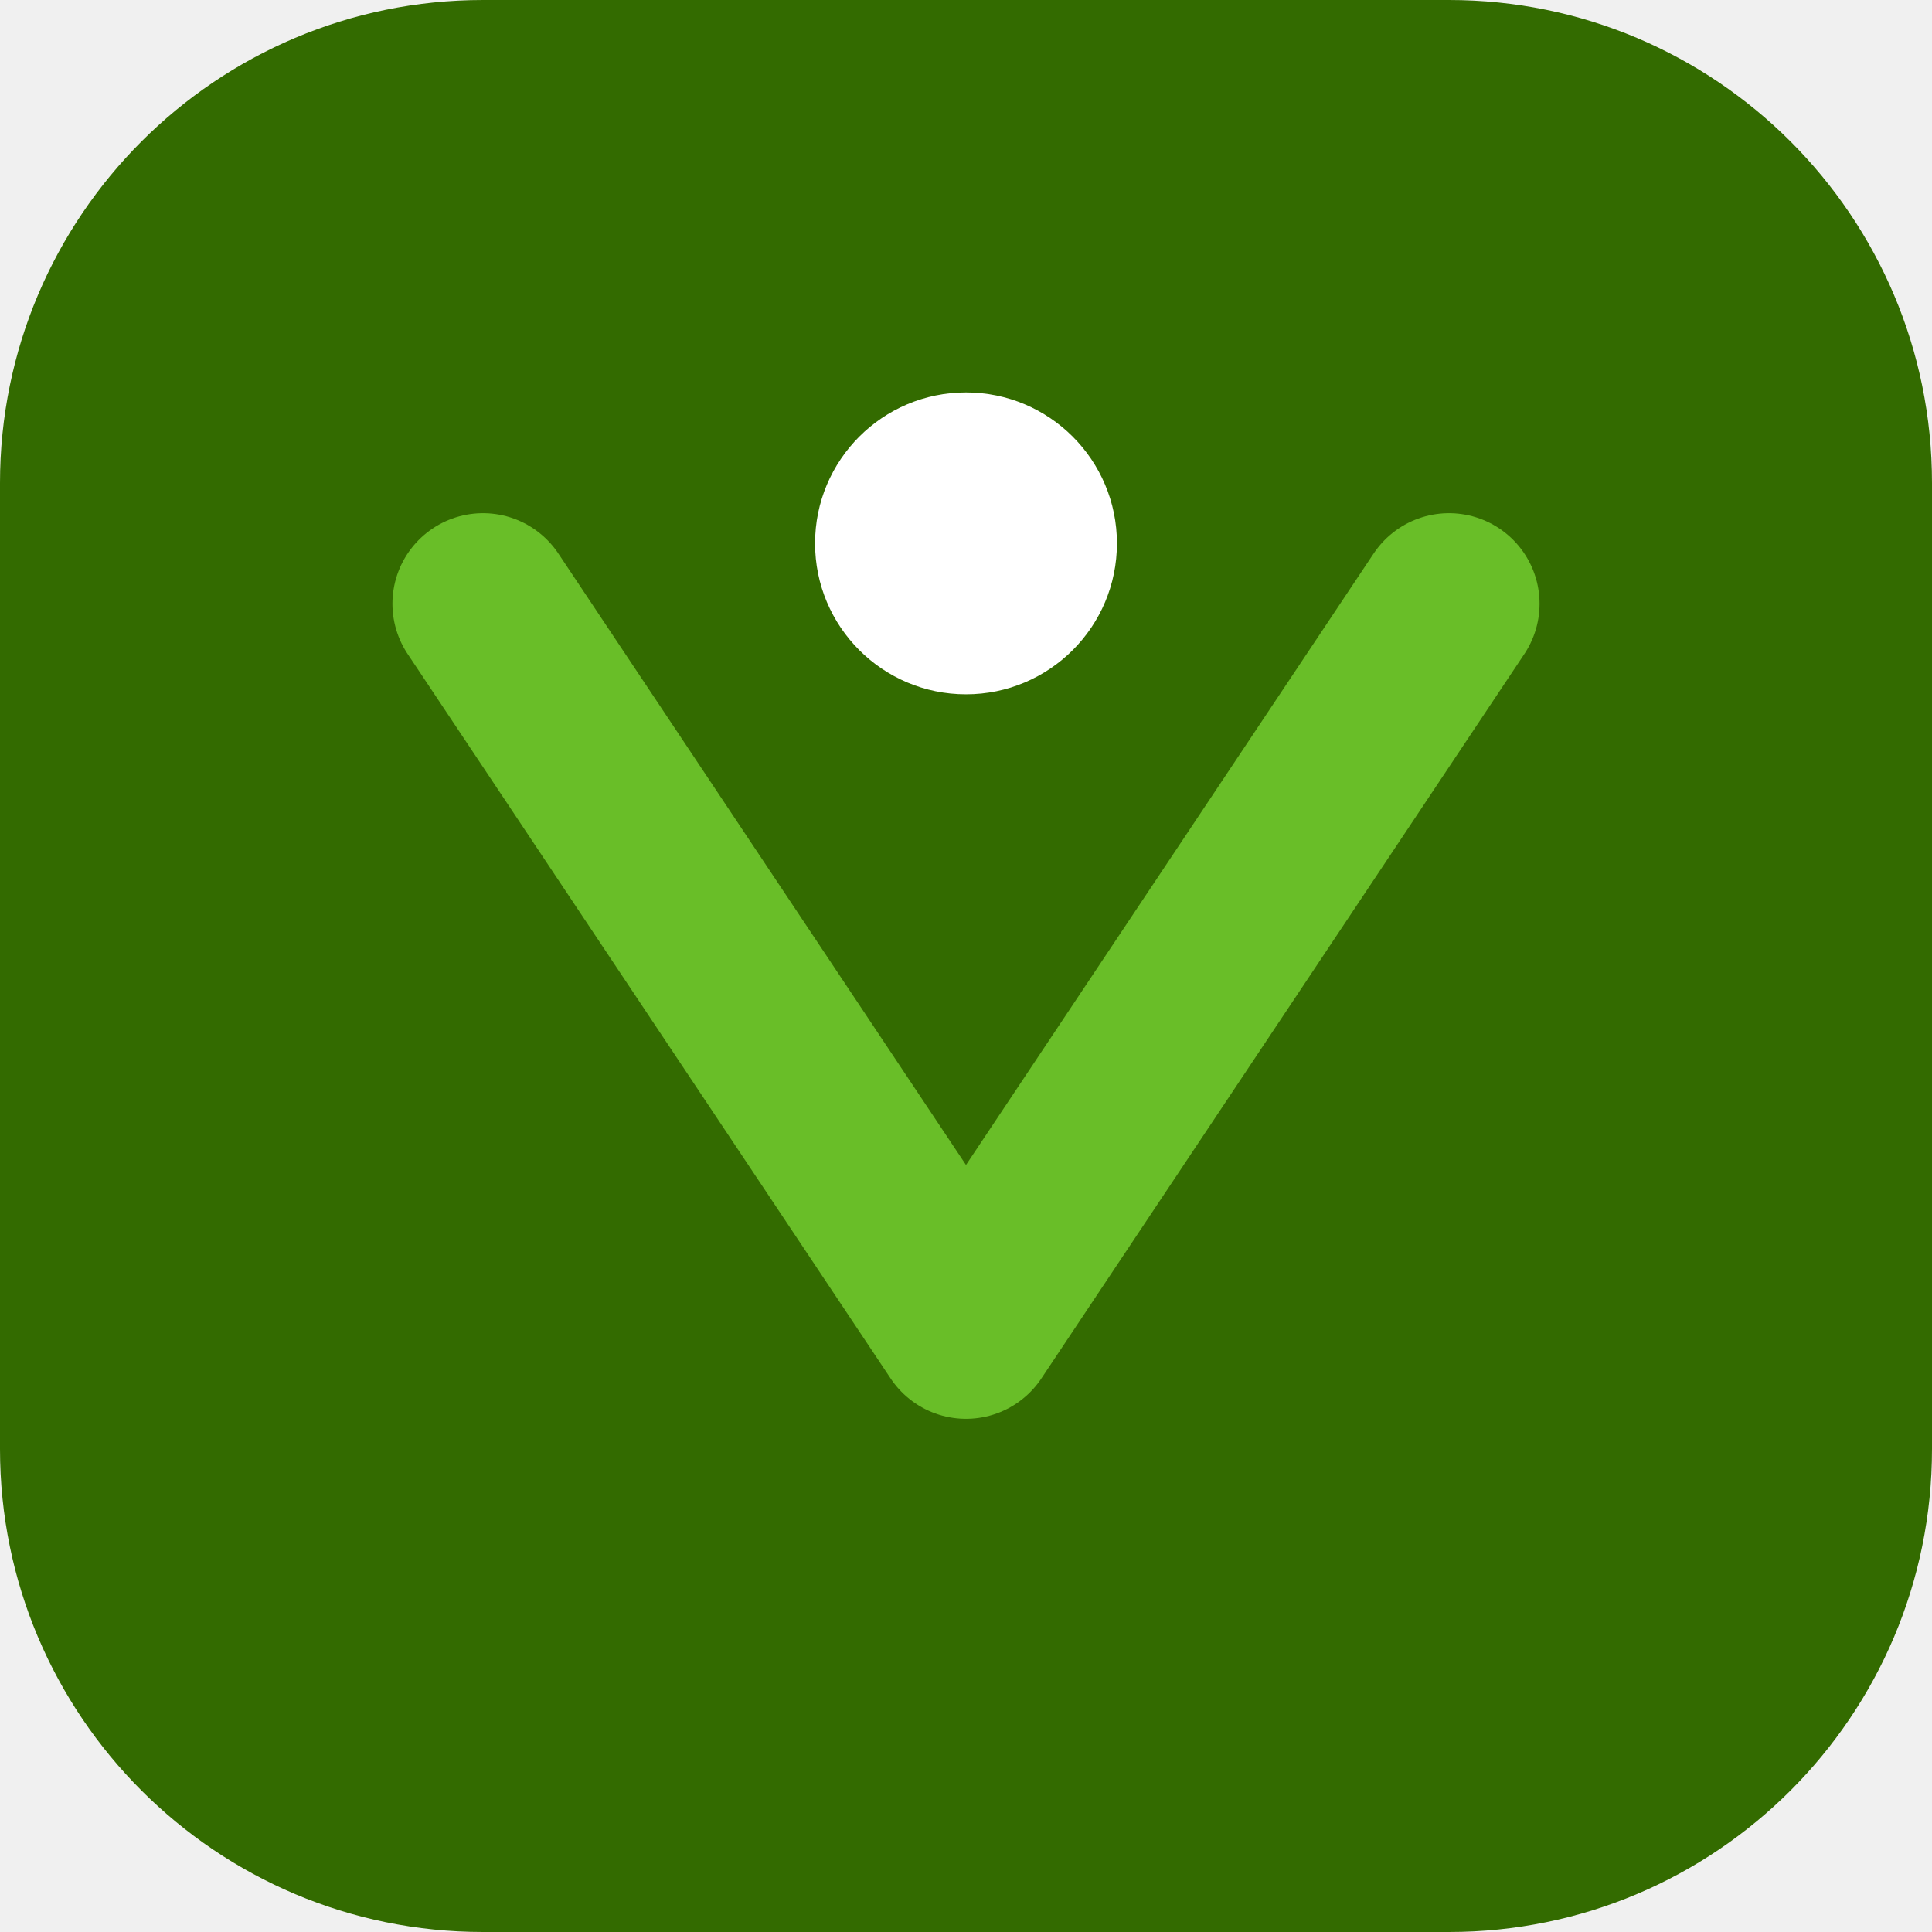
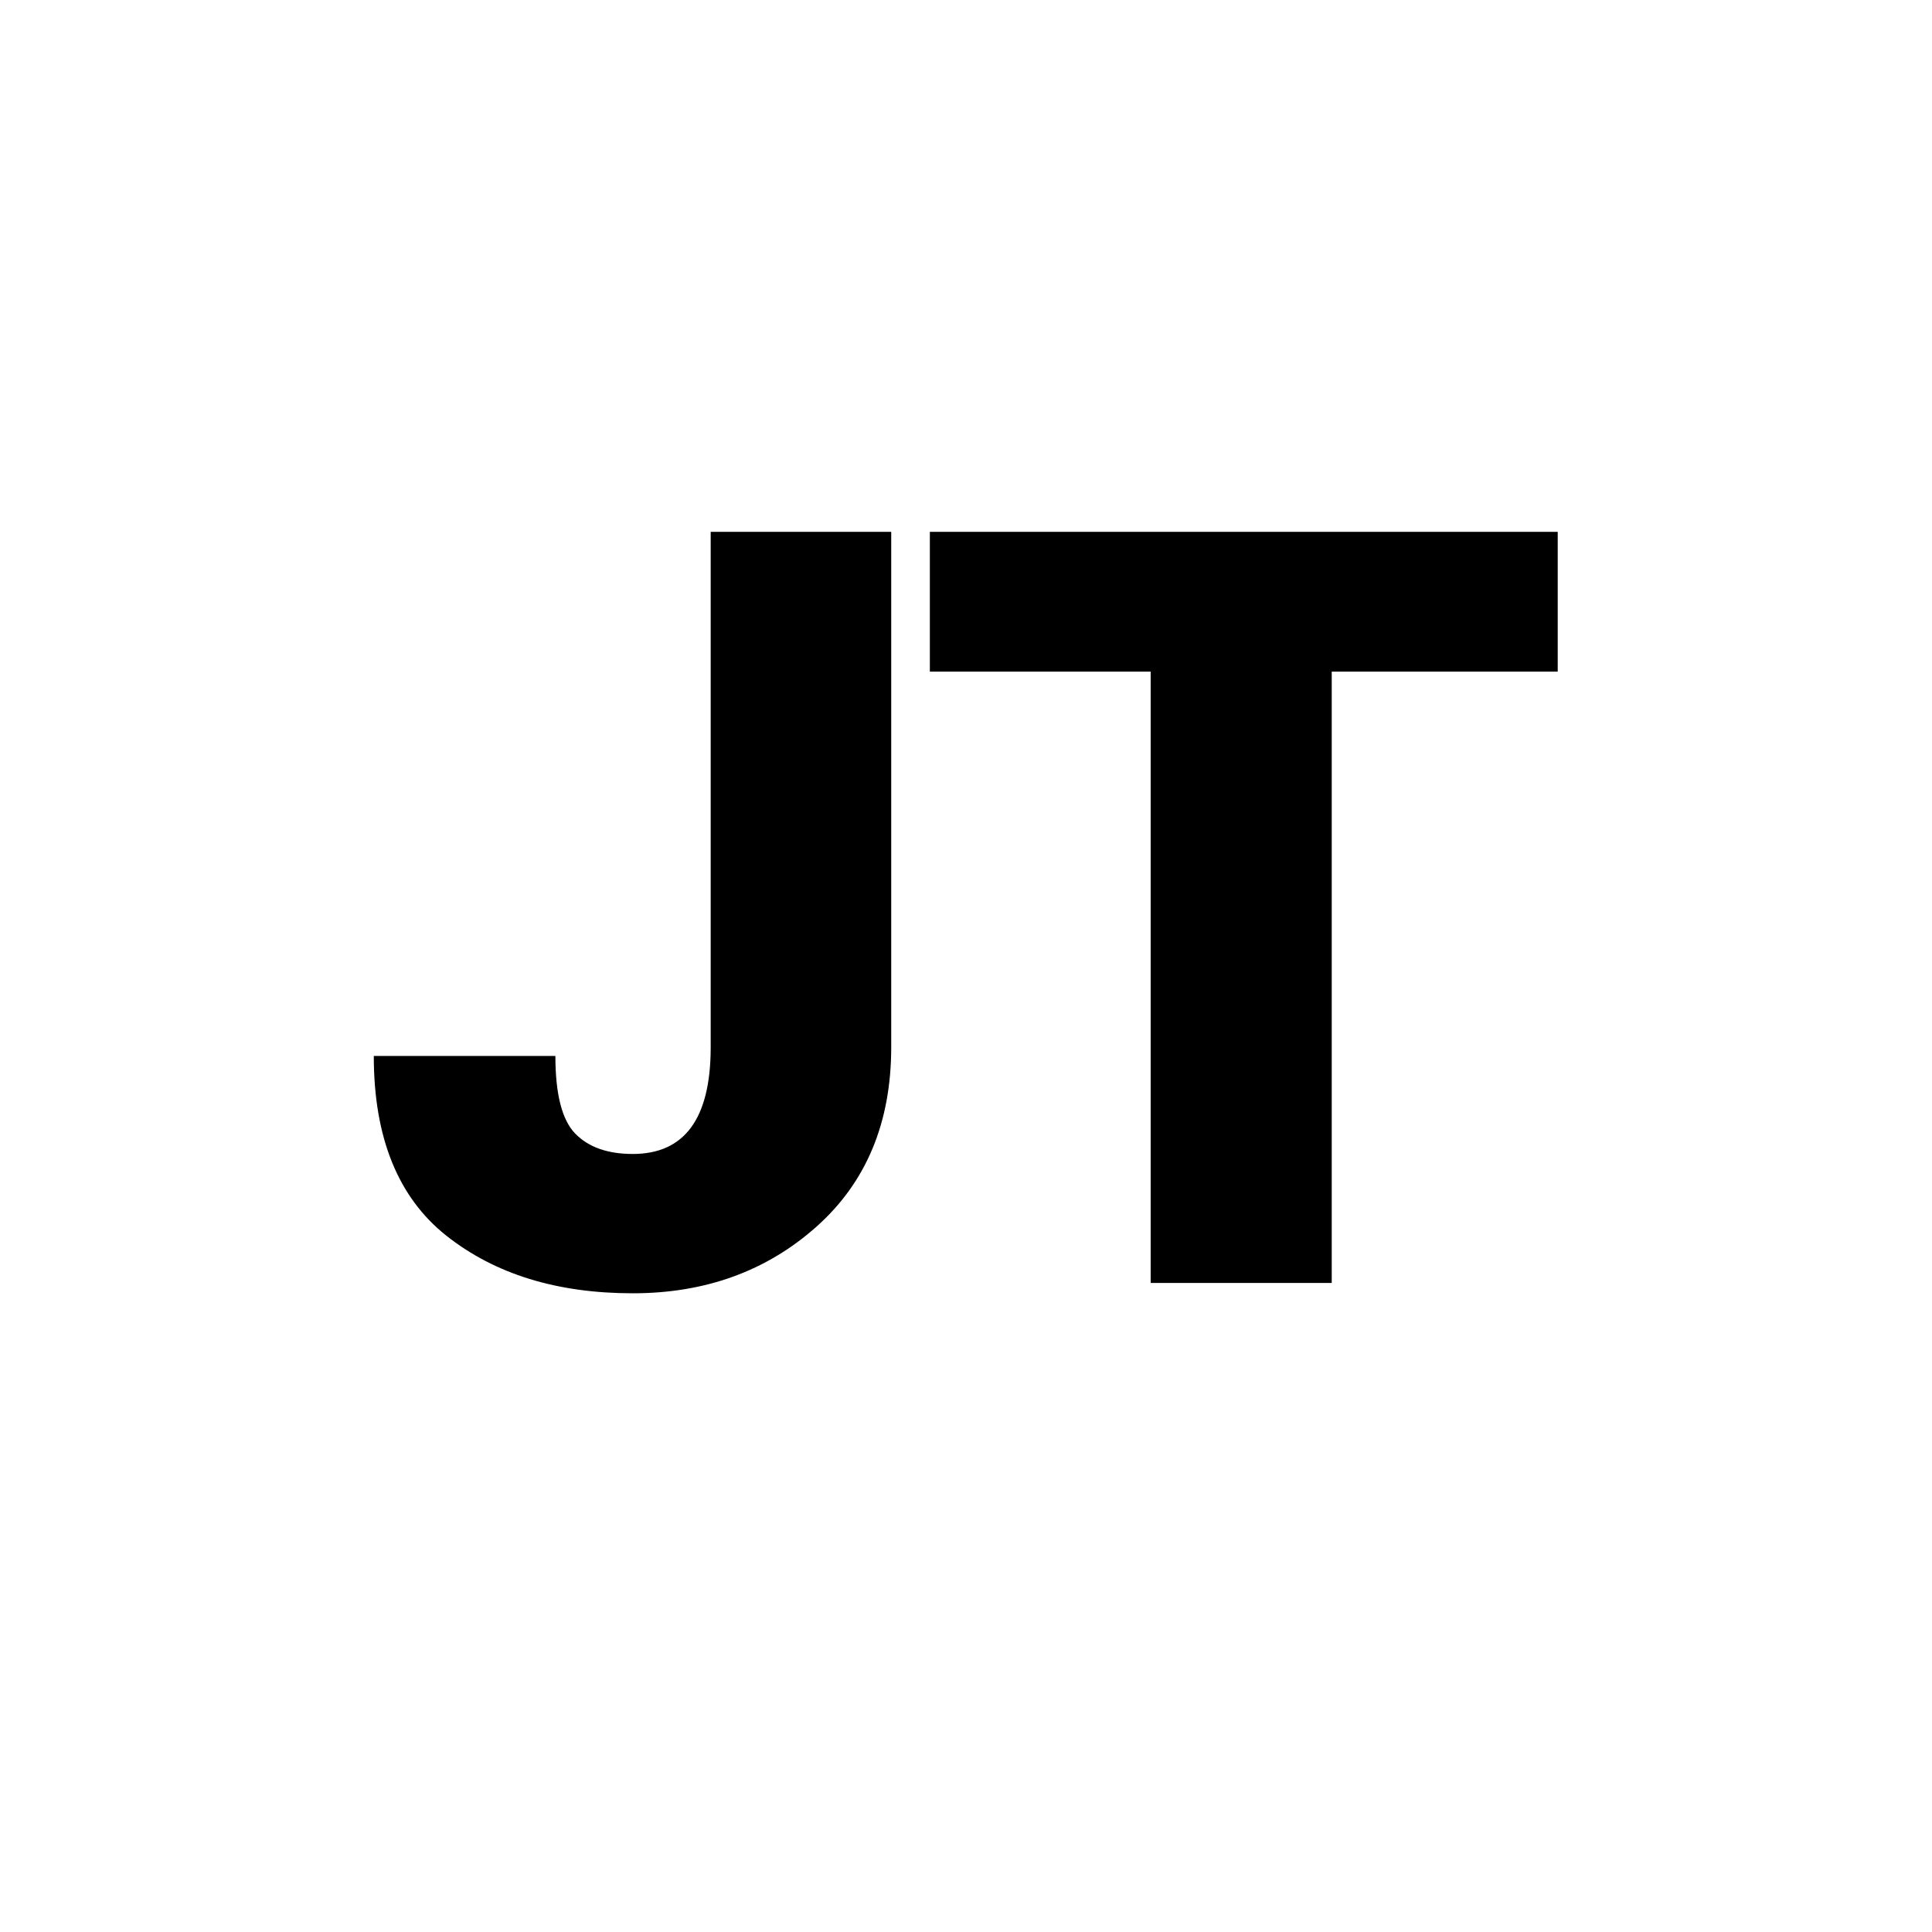
- <svg xmlns="http://www.w3.org/2000/svg" viewBox="0 0 32 32" width="32" height="32">
-   <rect width="32" height="32" rx="8" fill="#336B00" />
-   <path d="M 8 10 L 16 22 L 24 10" stroke="#69BE28" stroke-width="3" stroke-linecap="round" stroke-linejoin="round" fill="none" />
-   <circle cx="16" cy="9" r="2.5" fill="#FFFFFF" />
+ <svg xmlns="http://www.w3.org/2000/svg" viewBox="0 0 512 512" width="512" height="512">
+   <rect width="512" height="512" fill="#FFFFFF" />
+   <text x="256" y="340" font-family="-apple-system, BlinkMacSystemFont, 'Segoe UI', Roboto, 'Helvetica Neue', Arial, sans-serif" font-weight="900" font-size="280" fill="#000000" text-anchor="middle" letter-spacing="-10">JT</text>
</svg>
